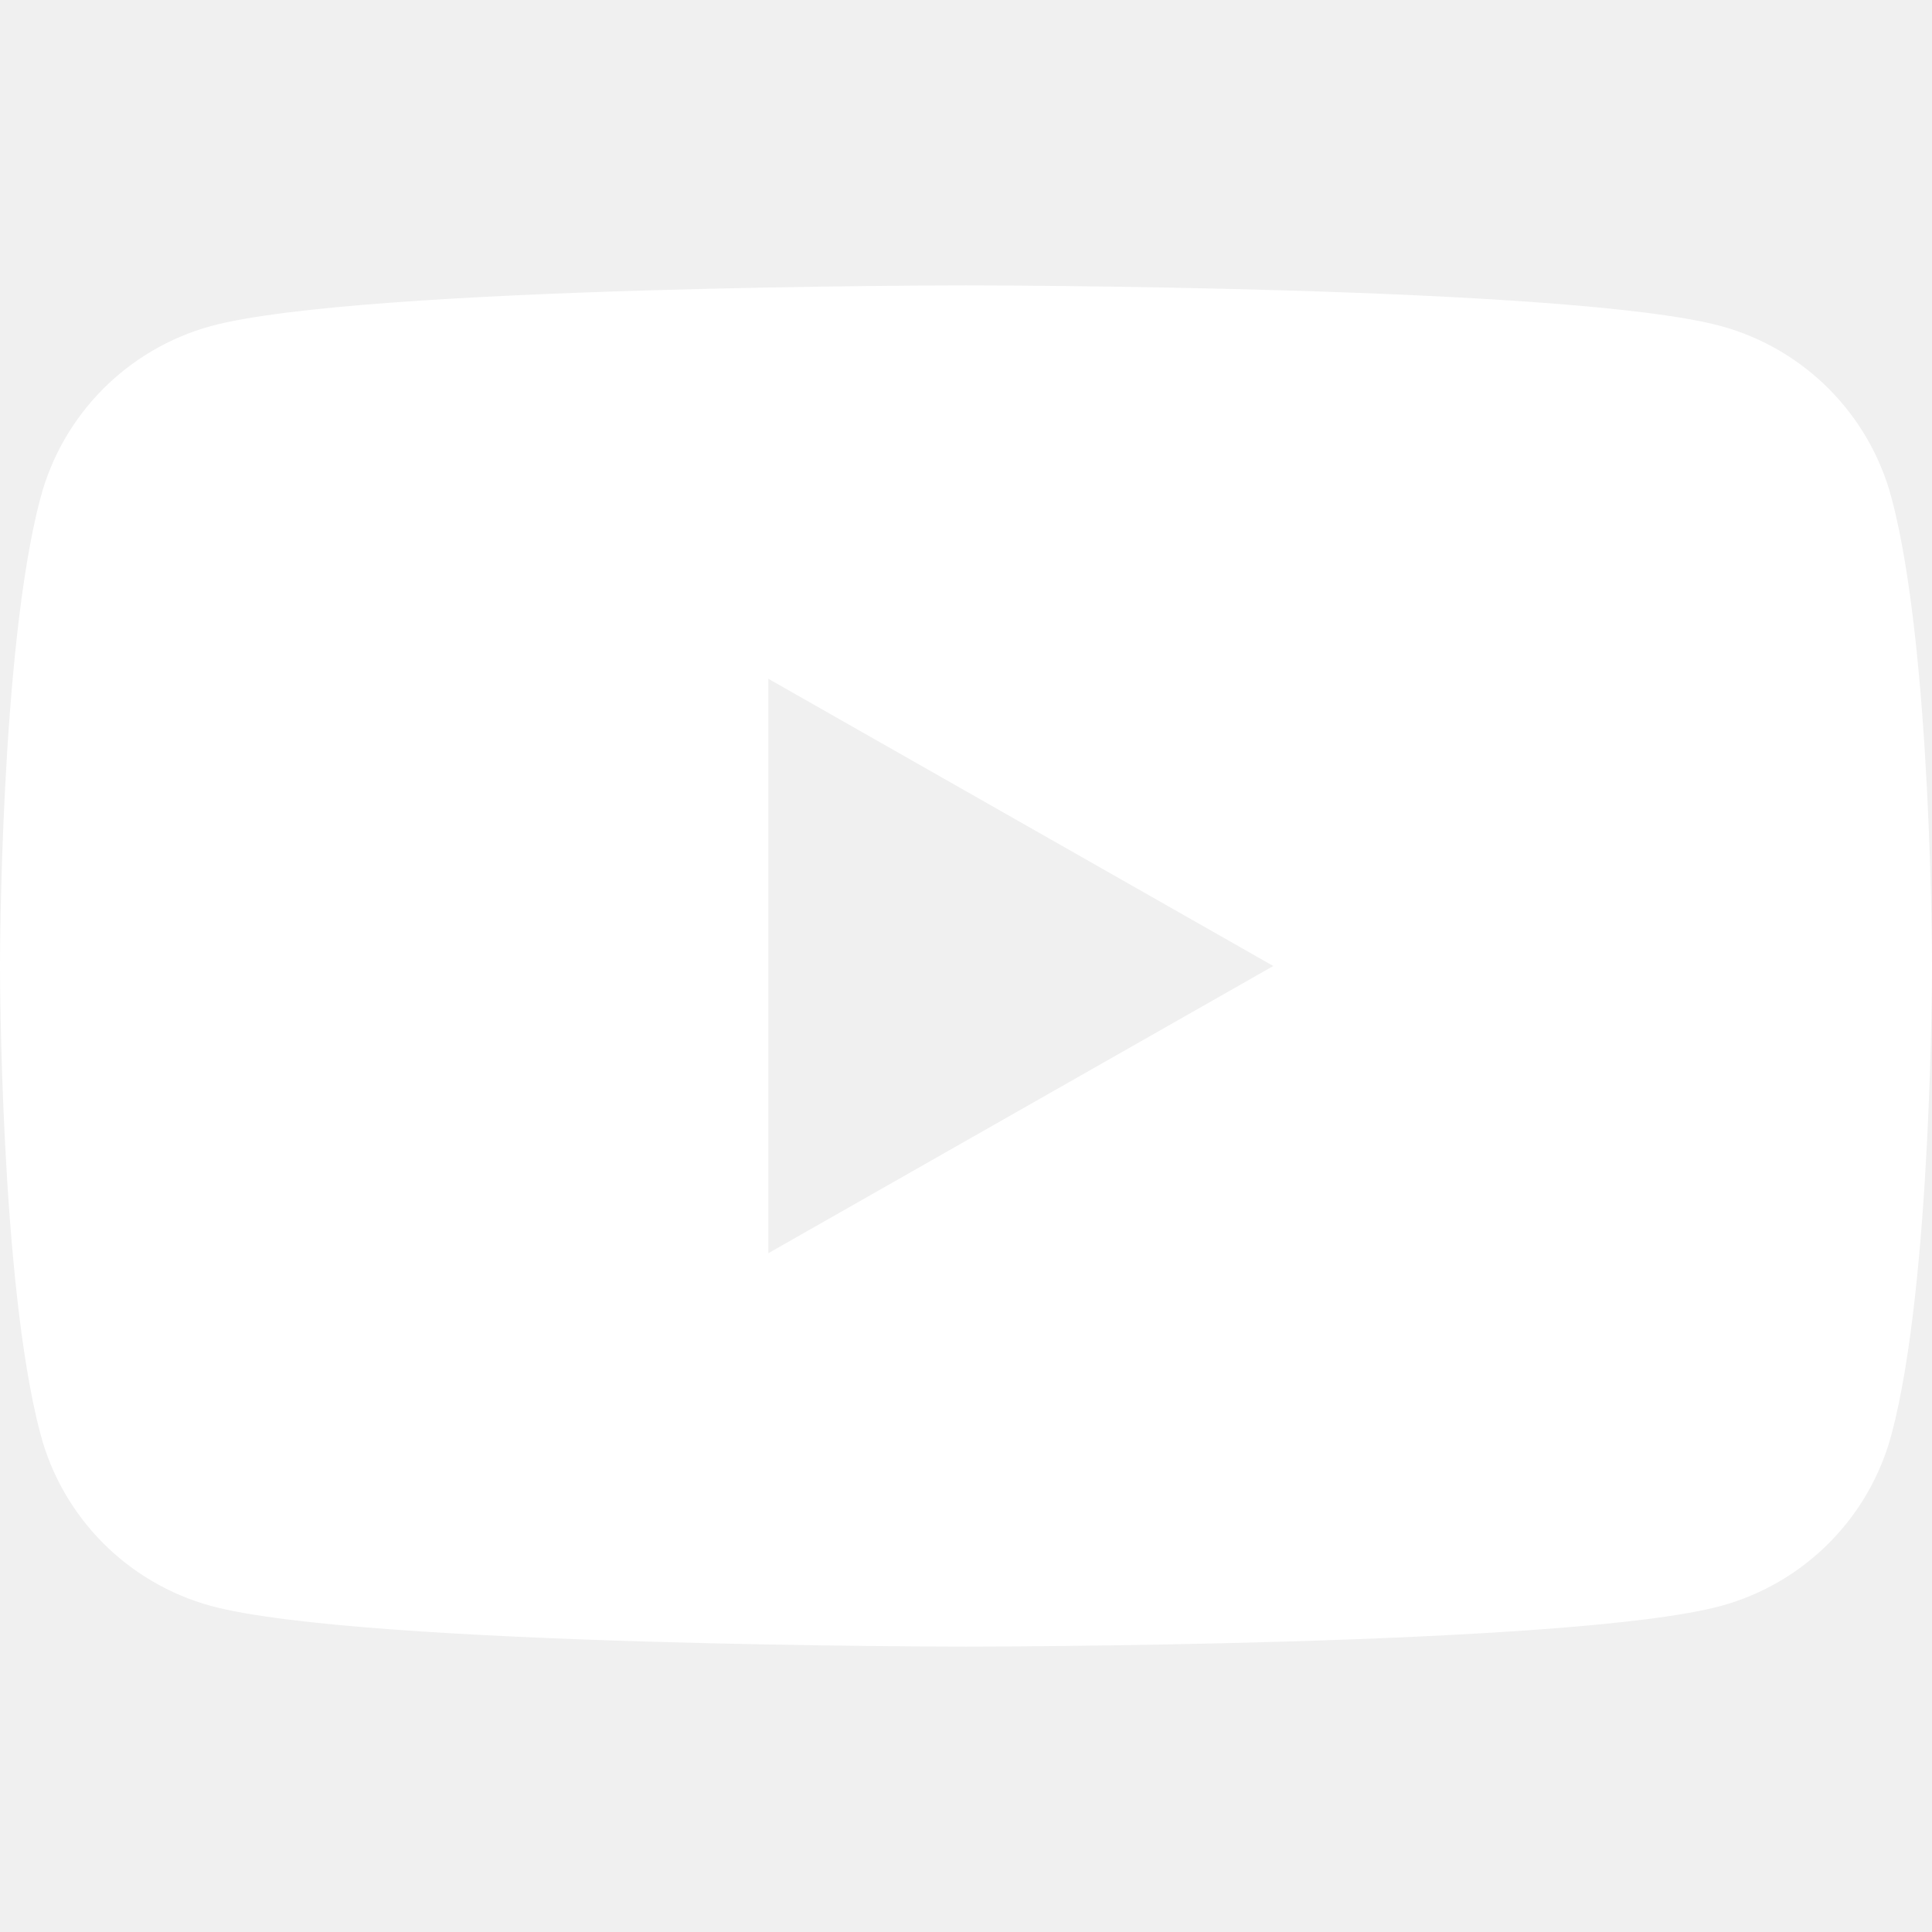
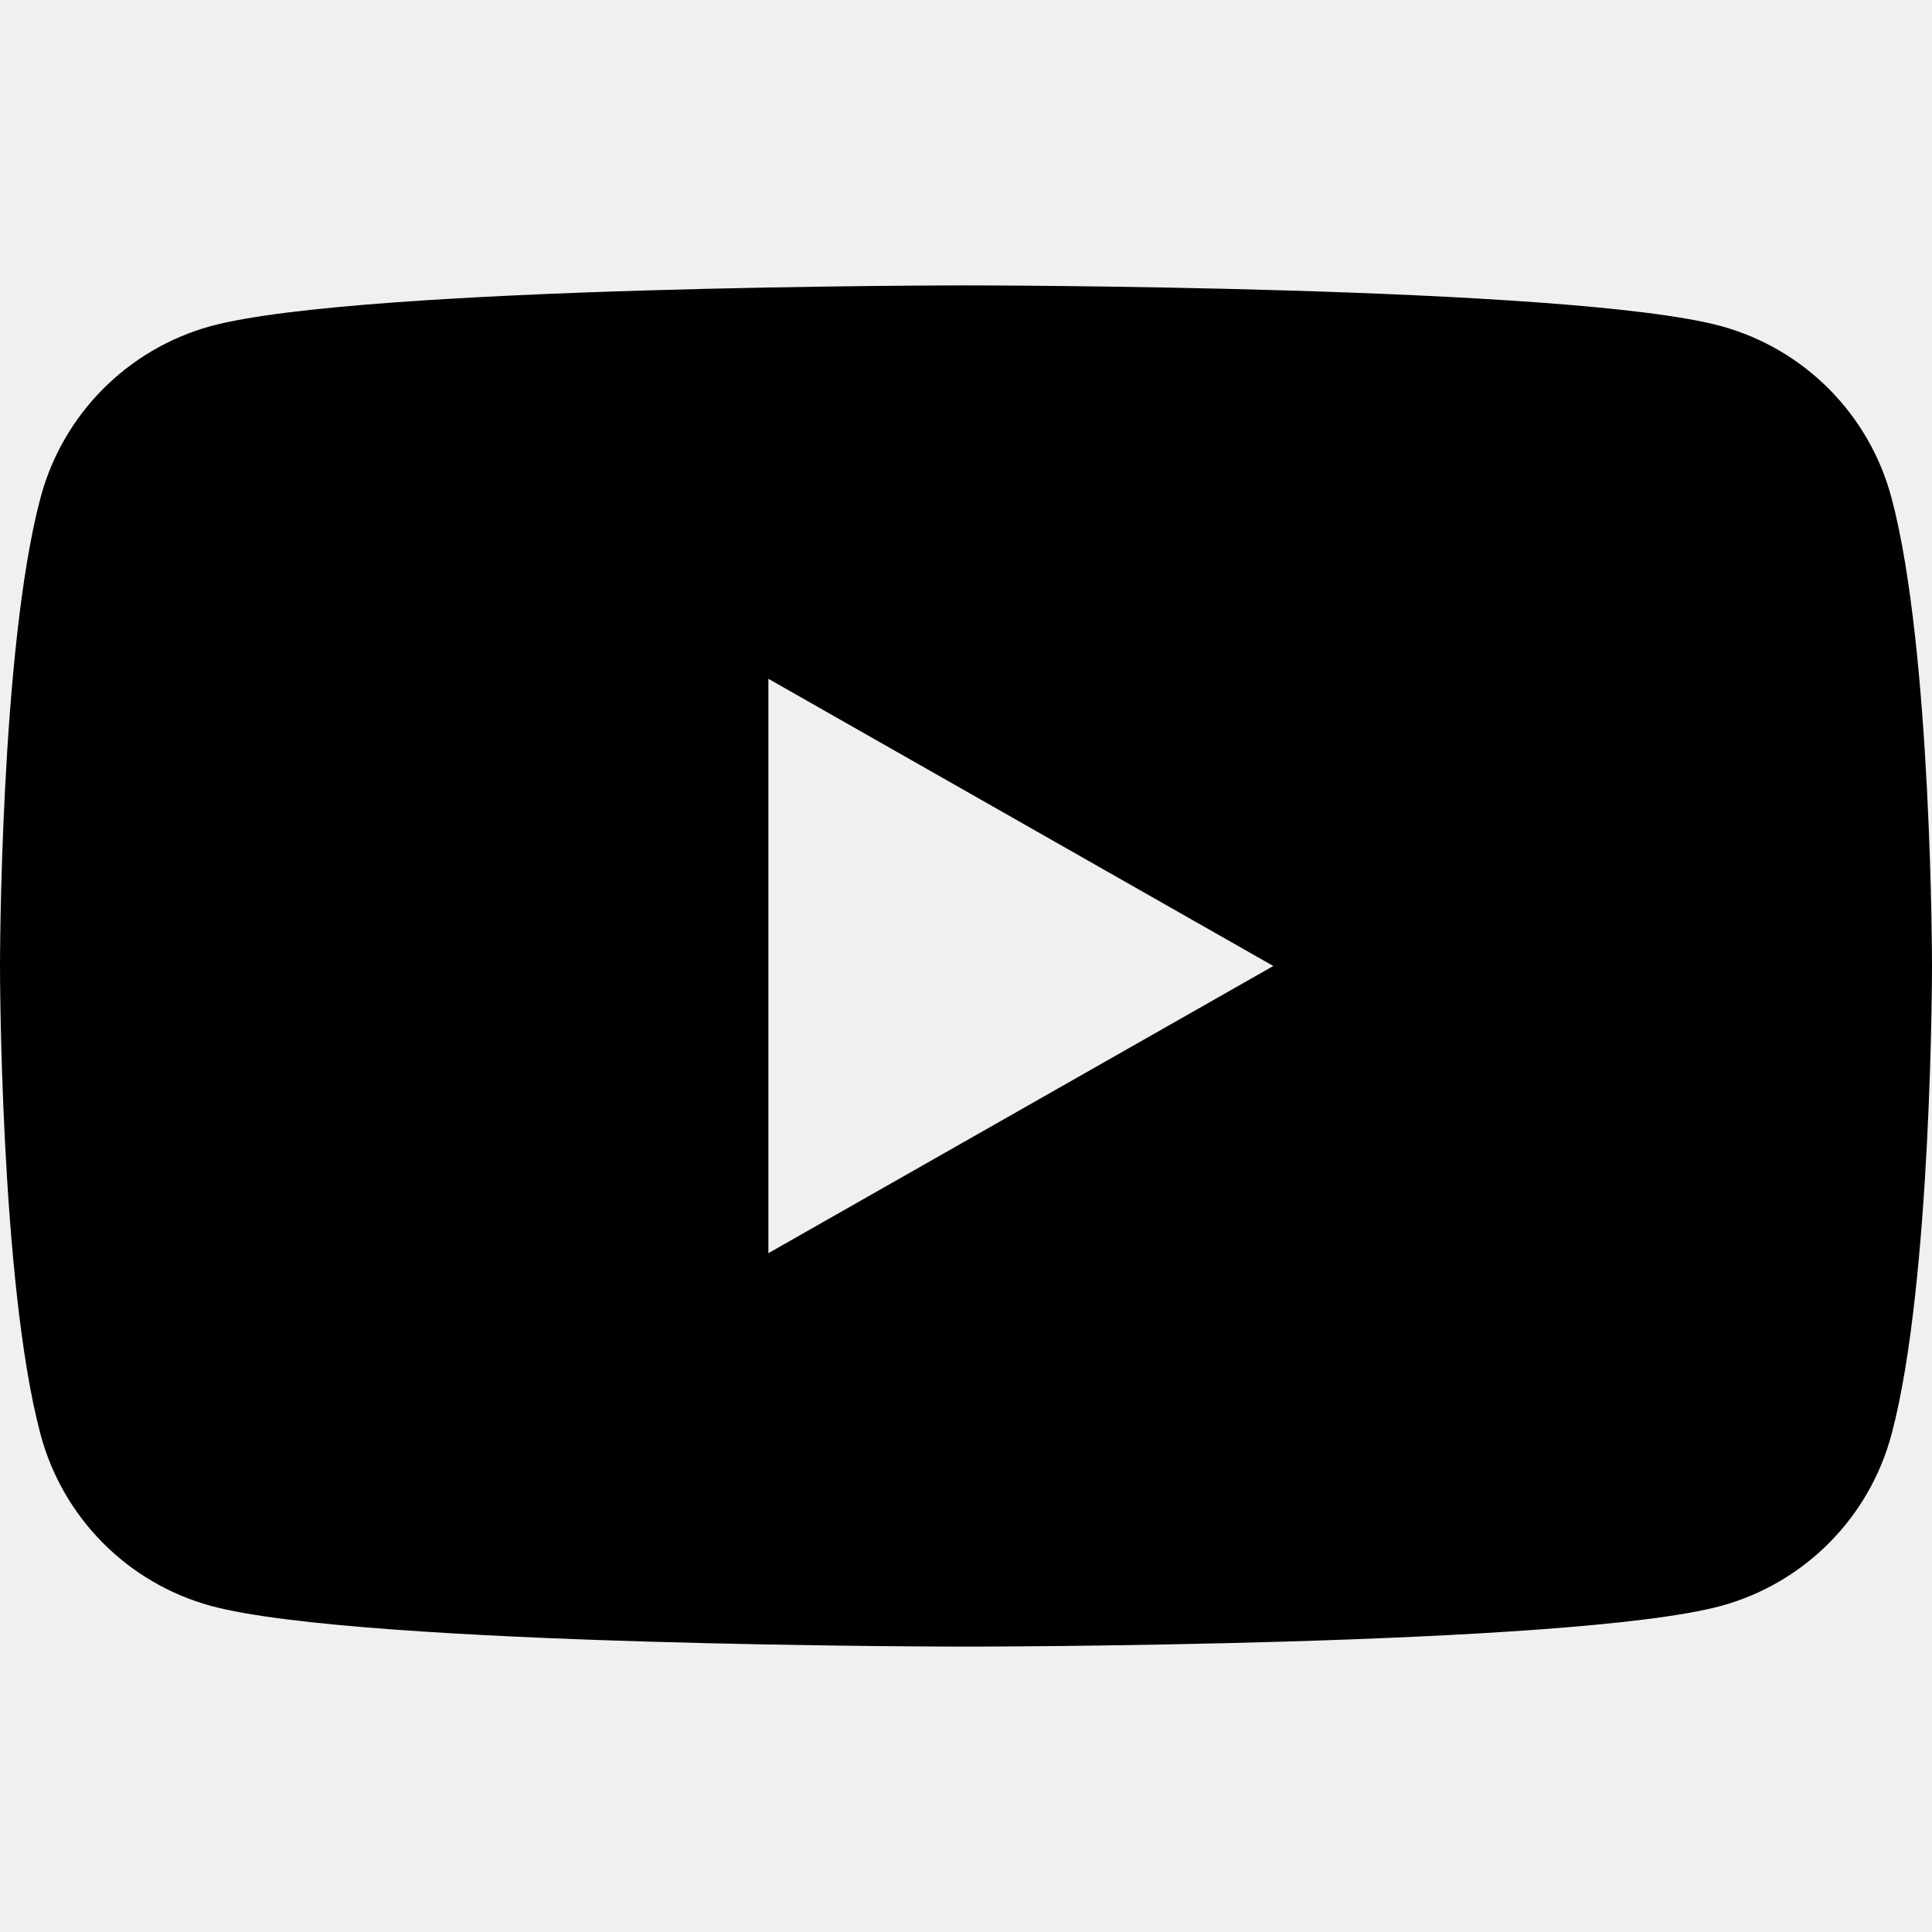
<svg xmlns="http://www.w3.org/2000/svg" width="32" height="32" fill="none">
-   <path d="M31.33 8.248A4.021 4.021 0 0 0 28.502 5.4C26.007 4.727 16 4.727 16 4.727s-10.007 0-12.503.673A4.023 4.023 0 0 0 .67 8.248C0 10.76 0 16 0 16s0 5.24.67 7.752A4.02 4.02 0 0 0 3.498 26.6c2.494.673 12.501.673 12.501.673s10.007 0 12.503-.673a4.02 4.02 0 0 0 2.829-2.848C32 21.24 32 16 32 16s0-5.24-.67-7.752Zm-18.603 12.51v-9.515L21.09 16l-8.364 4.757Z" fill="#fff" />
+   <path d="M31.33 8.248A4.021 4.021 0 0 0 28.502 5.4C26.007 4.727 16 4.727 16 4.727s-10.007 0-12.503.673A4.023 4.023 0 0 0 .67 8.248C0 10.76 0 16 0 16s0 5.24.67 7.752A4.02 4.02 0 0 0 3.498 26.6c2.494.673 12.501.673 12.501.673s10.007 0 12.503-.673a4.02 4.02 0 0 0 2.829-2.848C32 21.24 32 16 32 16s0-5.24-.67-7.752Zm-18.603 12.51v-9.515L21.09 16l-8.364 4.757Z" fill="#000" />
</svg>
